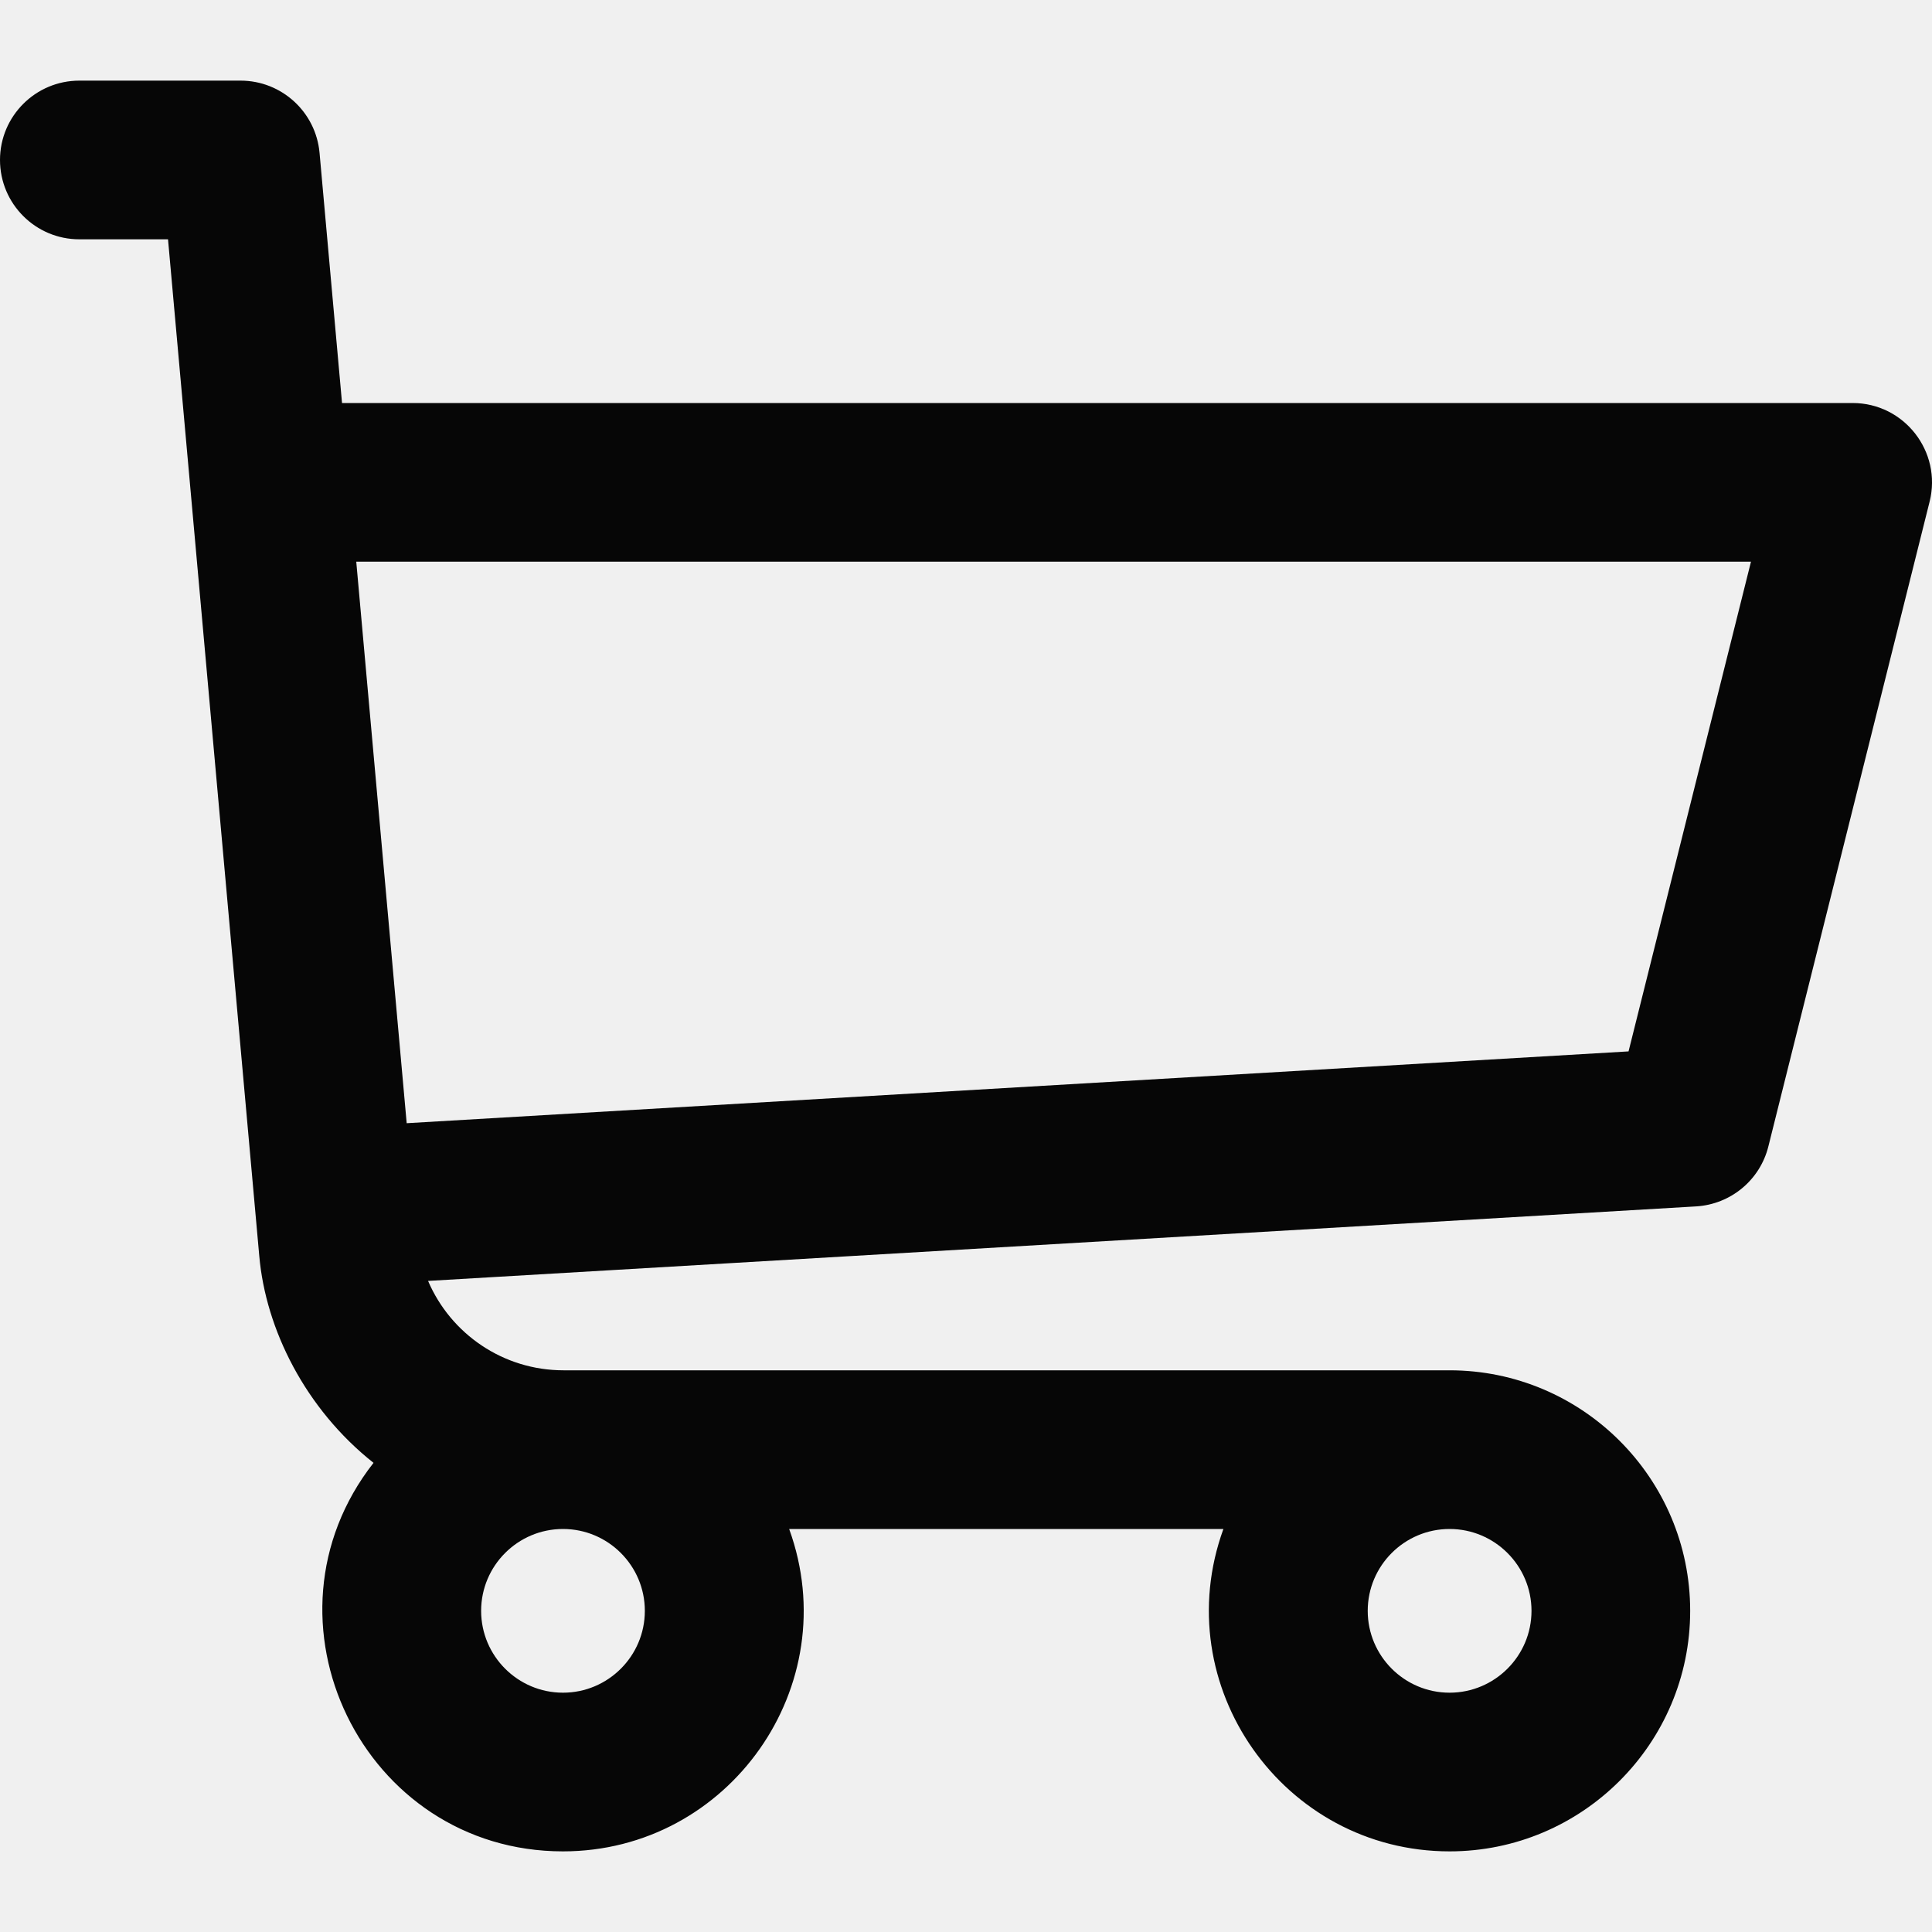
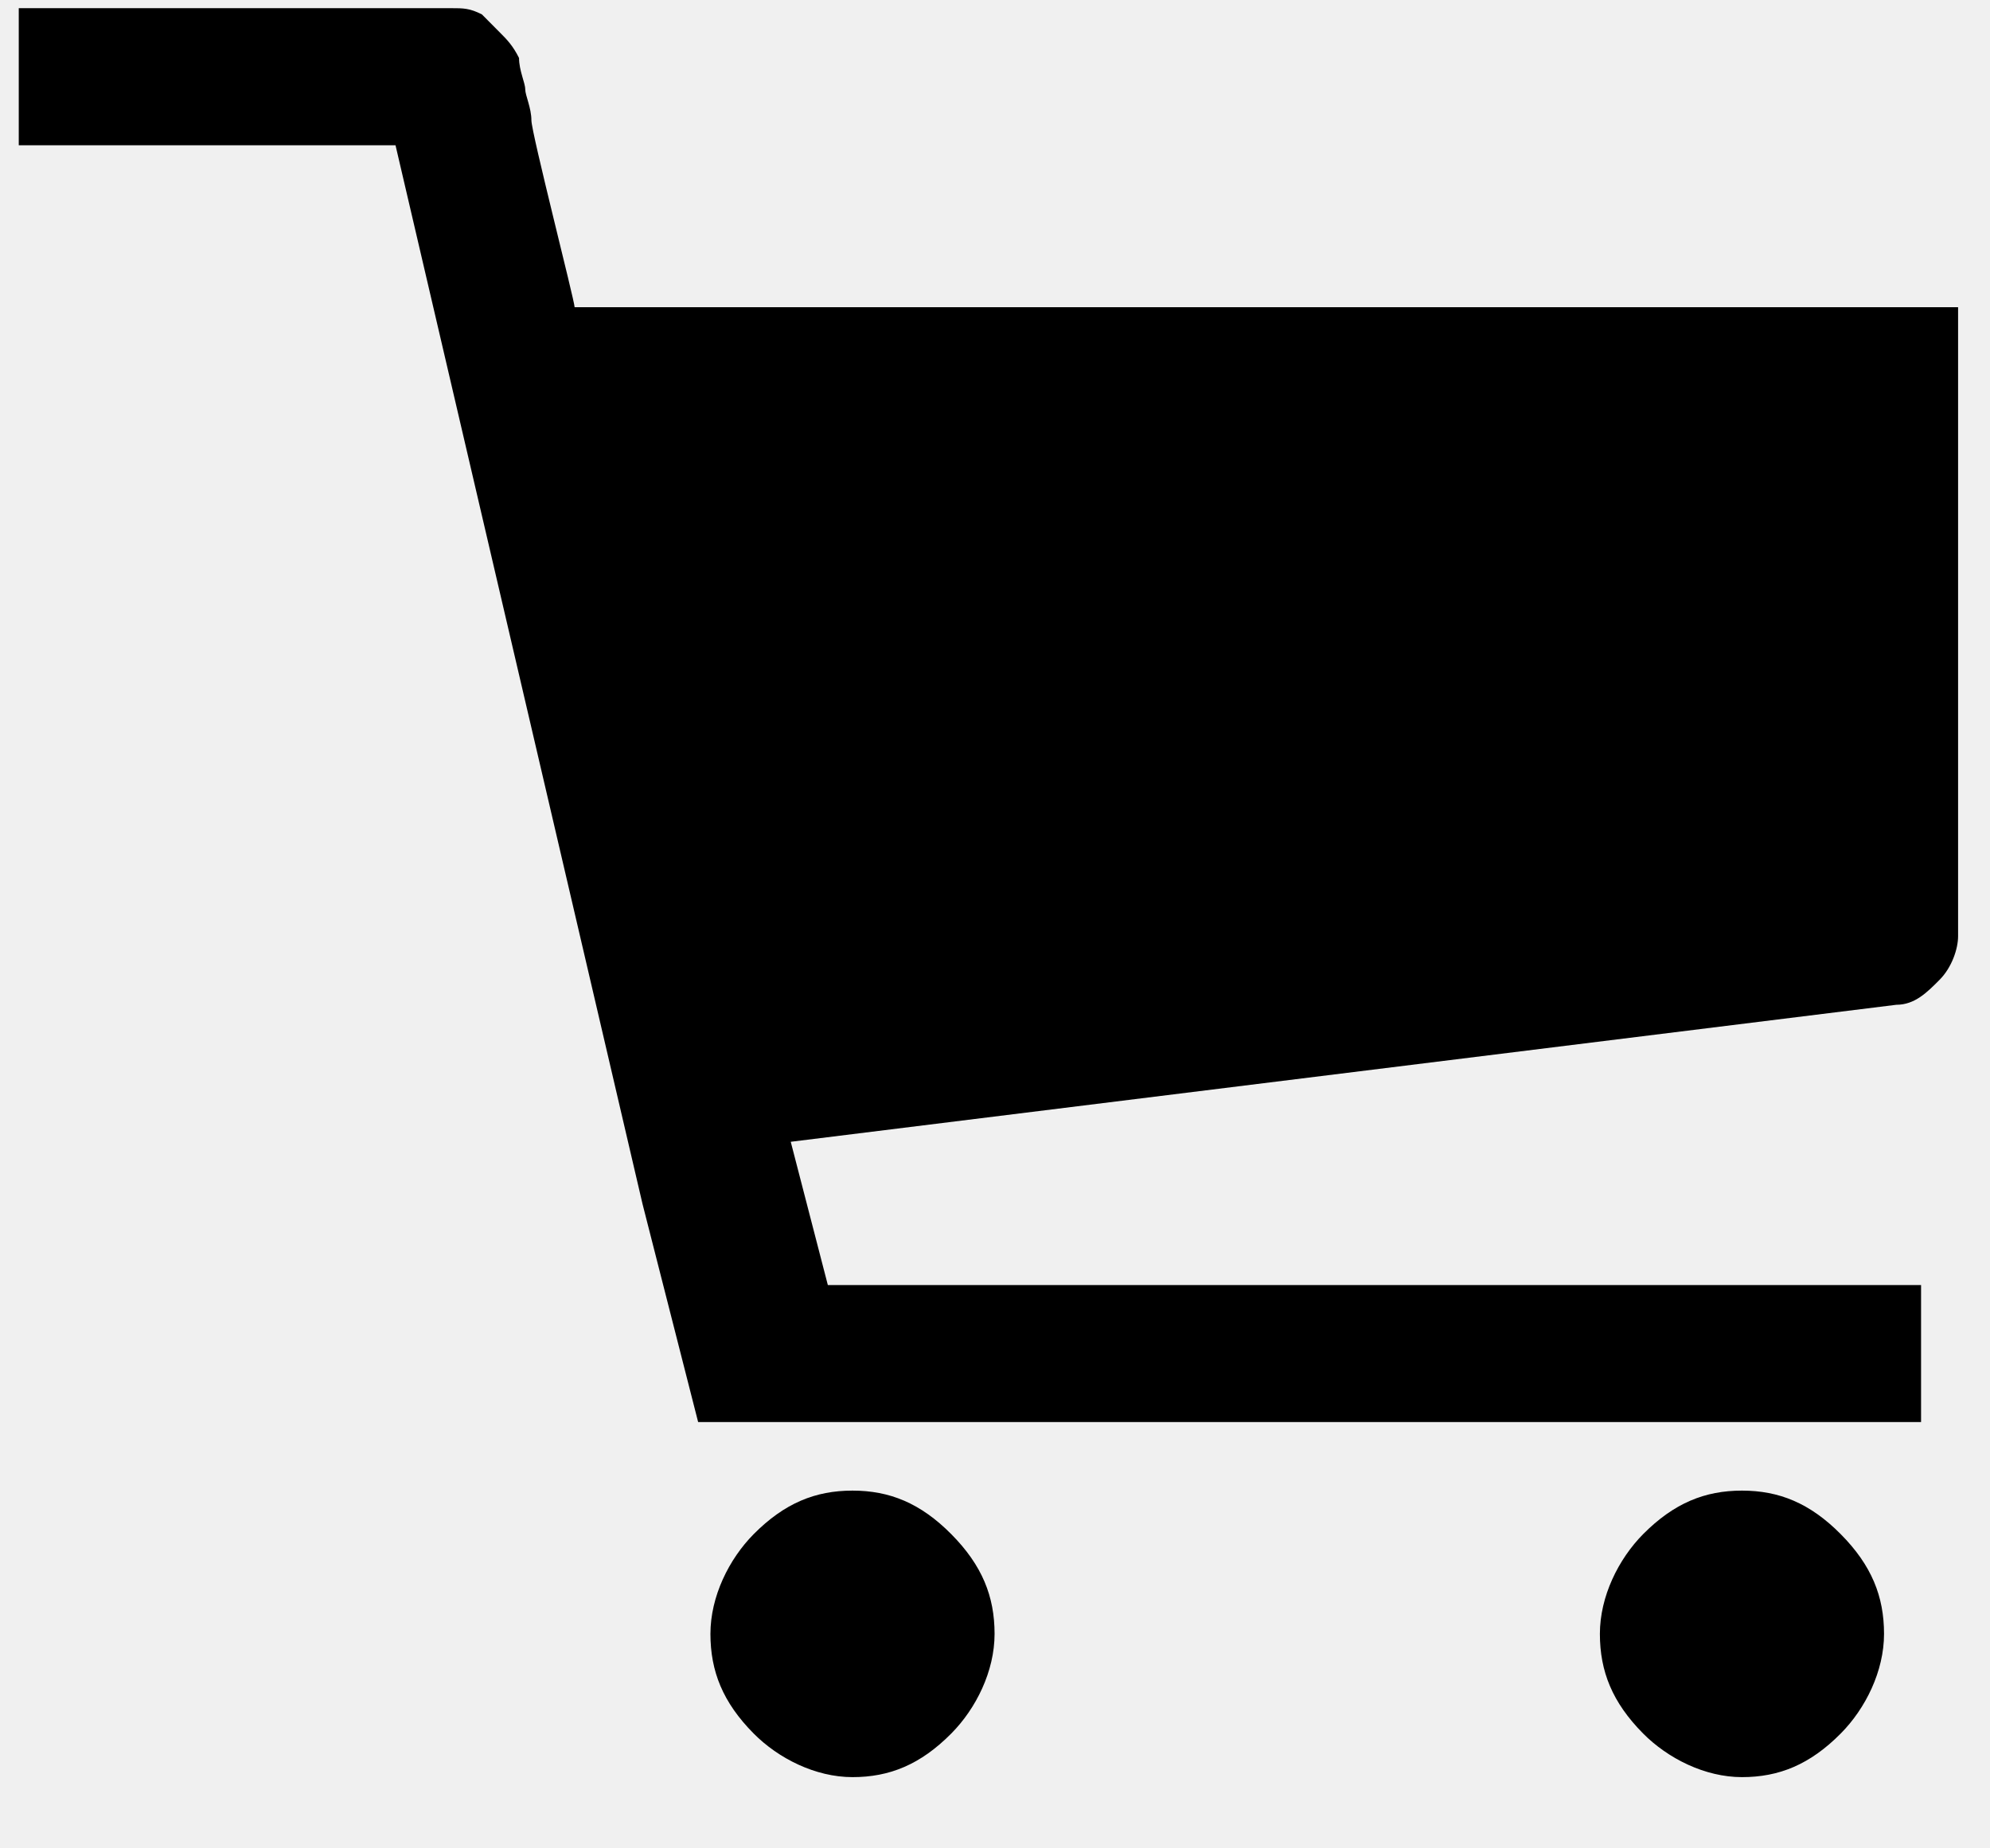
- <svg xmlns="http://www.w3.org/2000/svg" width="30" height="30" viewBox="0 0 30 30" fill="none">
-   <g id="commerce-and-shopping 1" clip-path="url(#clip0_1_3234)">
-     <path id="Vector" d="M28.767 6.258H5.311L4.962 2.374C4.905 1.739 4.373 1.252 3.735 1.252H1.232C0.552 1.252 0 1.804 0 2.484C0 3.164 0.552 3.716 1.232 3.716H2.609C3.361 12.099 1.417 -9.568 4.026 19.503C4.126 20.641 4.741 21.876 5.8 22.715C3.891 25.153 5.636 28.748 8.742 28.748C11.32 28.748 13.138 26.177 12.254 23.742H18.997C18.114 26.174 19.929 28.748 22.509 28.748C24.569 28.748 26.245 27.073 26.245 25.013C26.245 22.953 24.569 21.278 22.509 21.278H8.75C7.814 21.278 6.999 20.713 6.647 19.89L26.336 18.733C26.874 18.701 27.329 18.324 27.459 17.802L29.963 7.789C30.157 7.013 29.569 6.258 28.767 6.258ZM8.742 26.284C8.041 26.284 7.471 25.714 7.471 25.013C7.471 24.312 8.041 23.742 8.742 23.742C9.443 23.742 10.013 24.312 10.013 25.013C10.013 25.714 9.443 26.284 8.742 26.284ZM22.509 26.284C21.808 26.284 21.238 25.714 21.238 25.013C21.238 24.312 21.808 23.742 22.509 23.742C23.21 23.742 23.781 24.312 23.781 25.013C23.781 25.714 23.21 26.284 22.509 26.284ZM25.288 16.326L6.315 17.441L5.532 8.722H27.189L25.288 16.326Z" fill="#060606" />
-   </g>
-   <defs>
-     <clipPath id="clip0_1_3234">
-       <rect width="30" height="30" fill="white" />
-     </clipPath>
-   </defs>
+ <svg xmlns="http://www.w3.org/2000/svg" width="28" height="26" viewBox="0 0 28 26" fill="none">
+   <path fill-rule="evenodd" clip-rule="evenodd" d="M24.51 20.977C23.989 20.977 23.554 21.152 23.119 21.59C22.772 21.941 22.511 22.467 22.511 22.993C22.511 23.519 22.685 23.957 23.119 24.395C23.467 24.746 23.989 25.009 24.51 25.009C25.031 25.009 25.466 24.833 25.9 24.395C26.248 24.044 26.509 23.519 26.509 22.993C26.509 22.467 26.335 22.029 25.9 21.59C25.466 21.152 25.031 20.977 24.51 20.977Z" fill="black" />
+   <path fill-rule="evenodd" clip-rule="evenodd" d="M11.995 20.977C11.473 20.977 11.039 21.152 10.604 21.59C10.257 21.941 9.996 22.467 9.996 22.993C9.996 23.519 10.17 23.957 10.604 24.395C10.952 24.746 11.473 25.009 11.995 25.009C12.516 25.009 12.951 24.833 13.385 24.395C13.733 24.044 13.994 23.519 13.994 22.993C13.994 22.467 13.82 22.029 13.385 21.59C12.951 21.152 12.516 20.977 11.995 20.977Z" fill="black" />
+   <path fill-rule="evenodd" clip-rule="evenodd" d="M27.551 4.323H8.085C8.085 4.235 7.477 1.868 7.477 1.693C7.477 1.518 7.39 1.342 7.39 1.255C7.39 1.167 7.303 0.992 7.303 0.816C7.216 0.641 7.129 0.553 7.042 0.466L6.781 0.203C6.608 0.115 6.521 0.115 6.347 0.115H0.264V2.044H5.565L9.041 16.945L9.823 20.012H27.03V18.084H11.648L11.126 16.068L26.682 14.14C26.943 14.14 27.116 13.964 27.29 13.789C27.464 13.614 27.551 13.351 27.551 13.175V4.323Z" fill="black" />
</svg>
